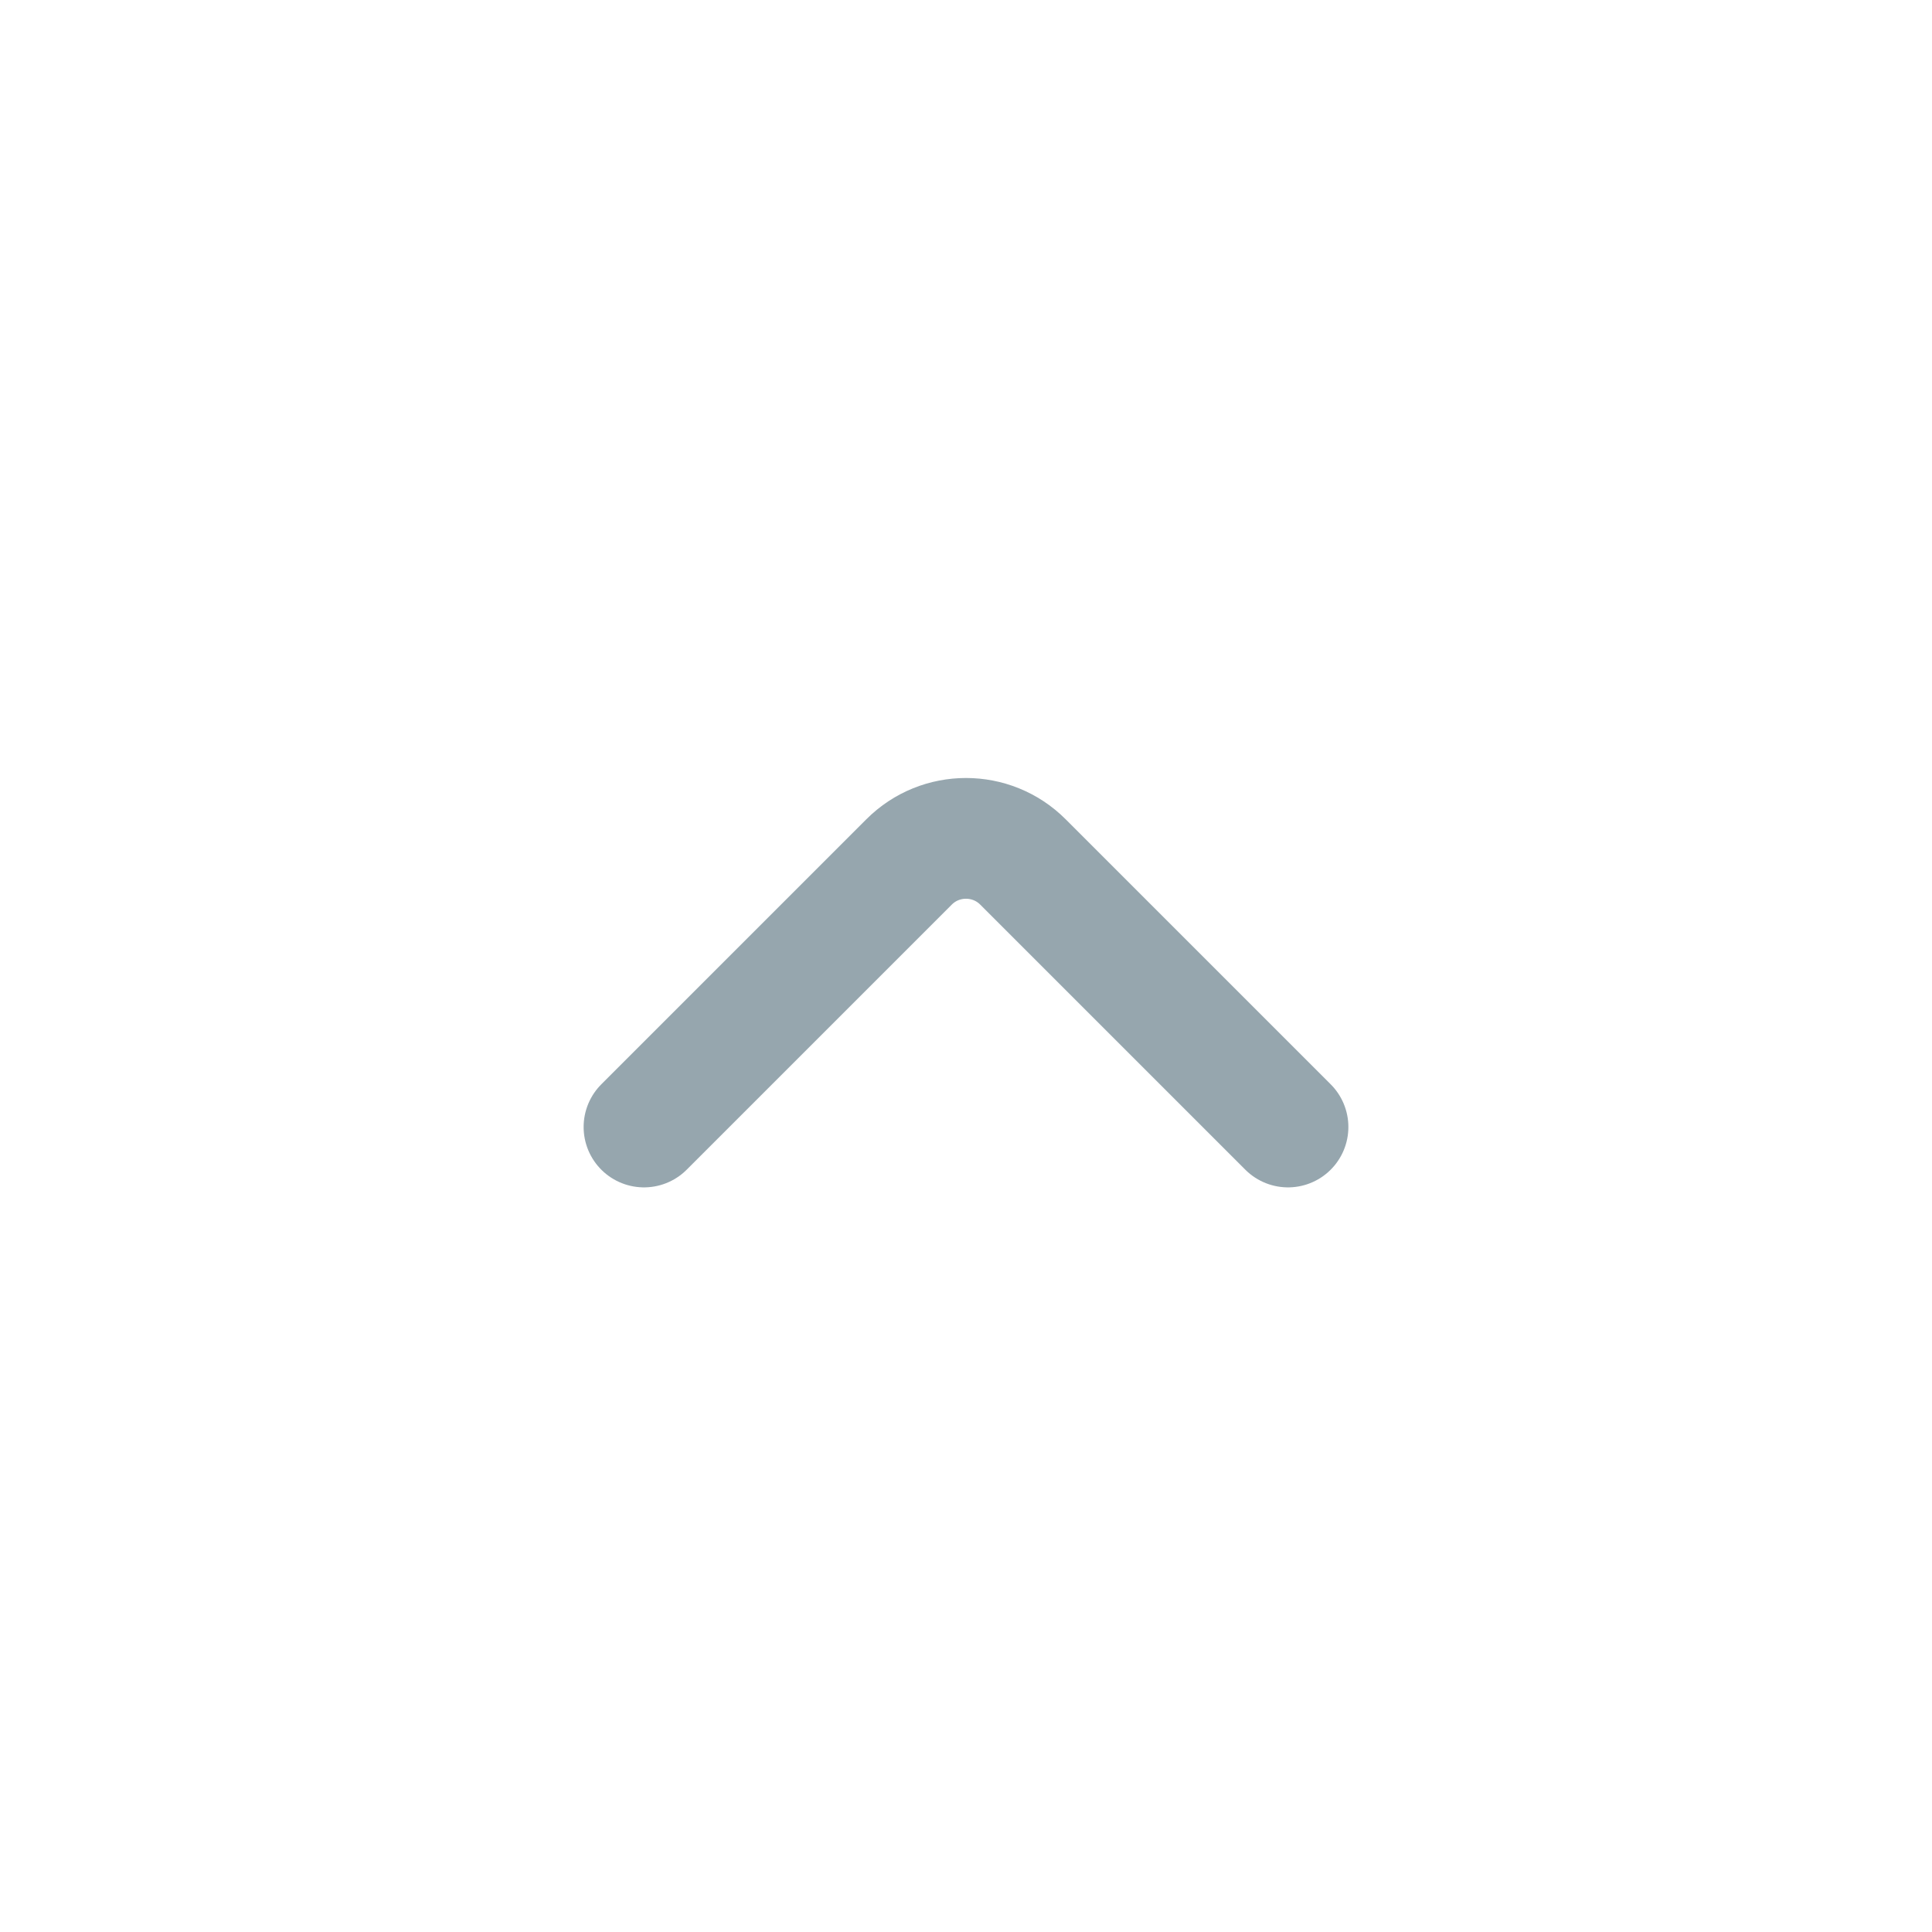
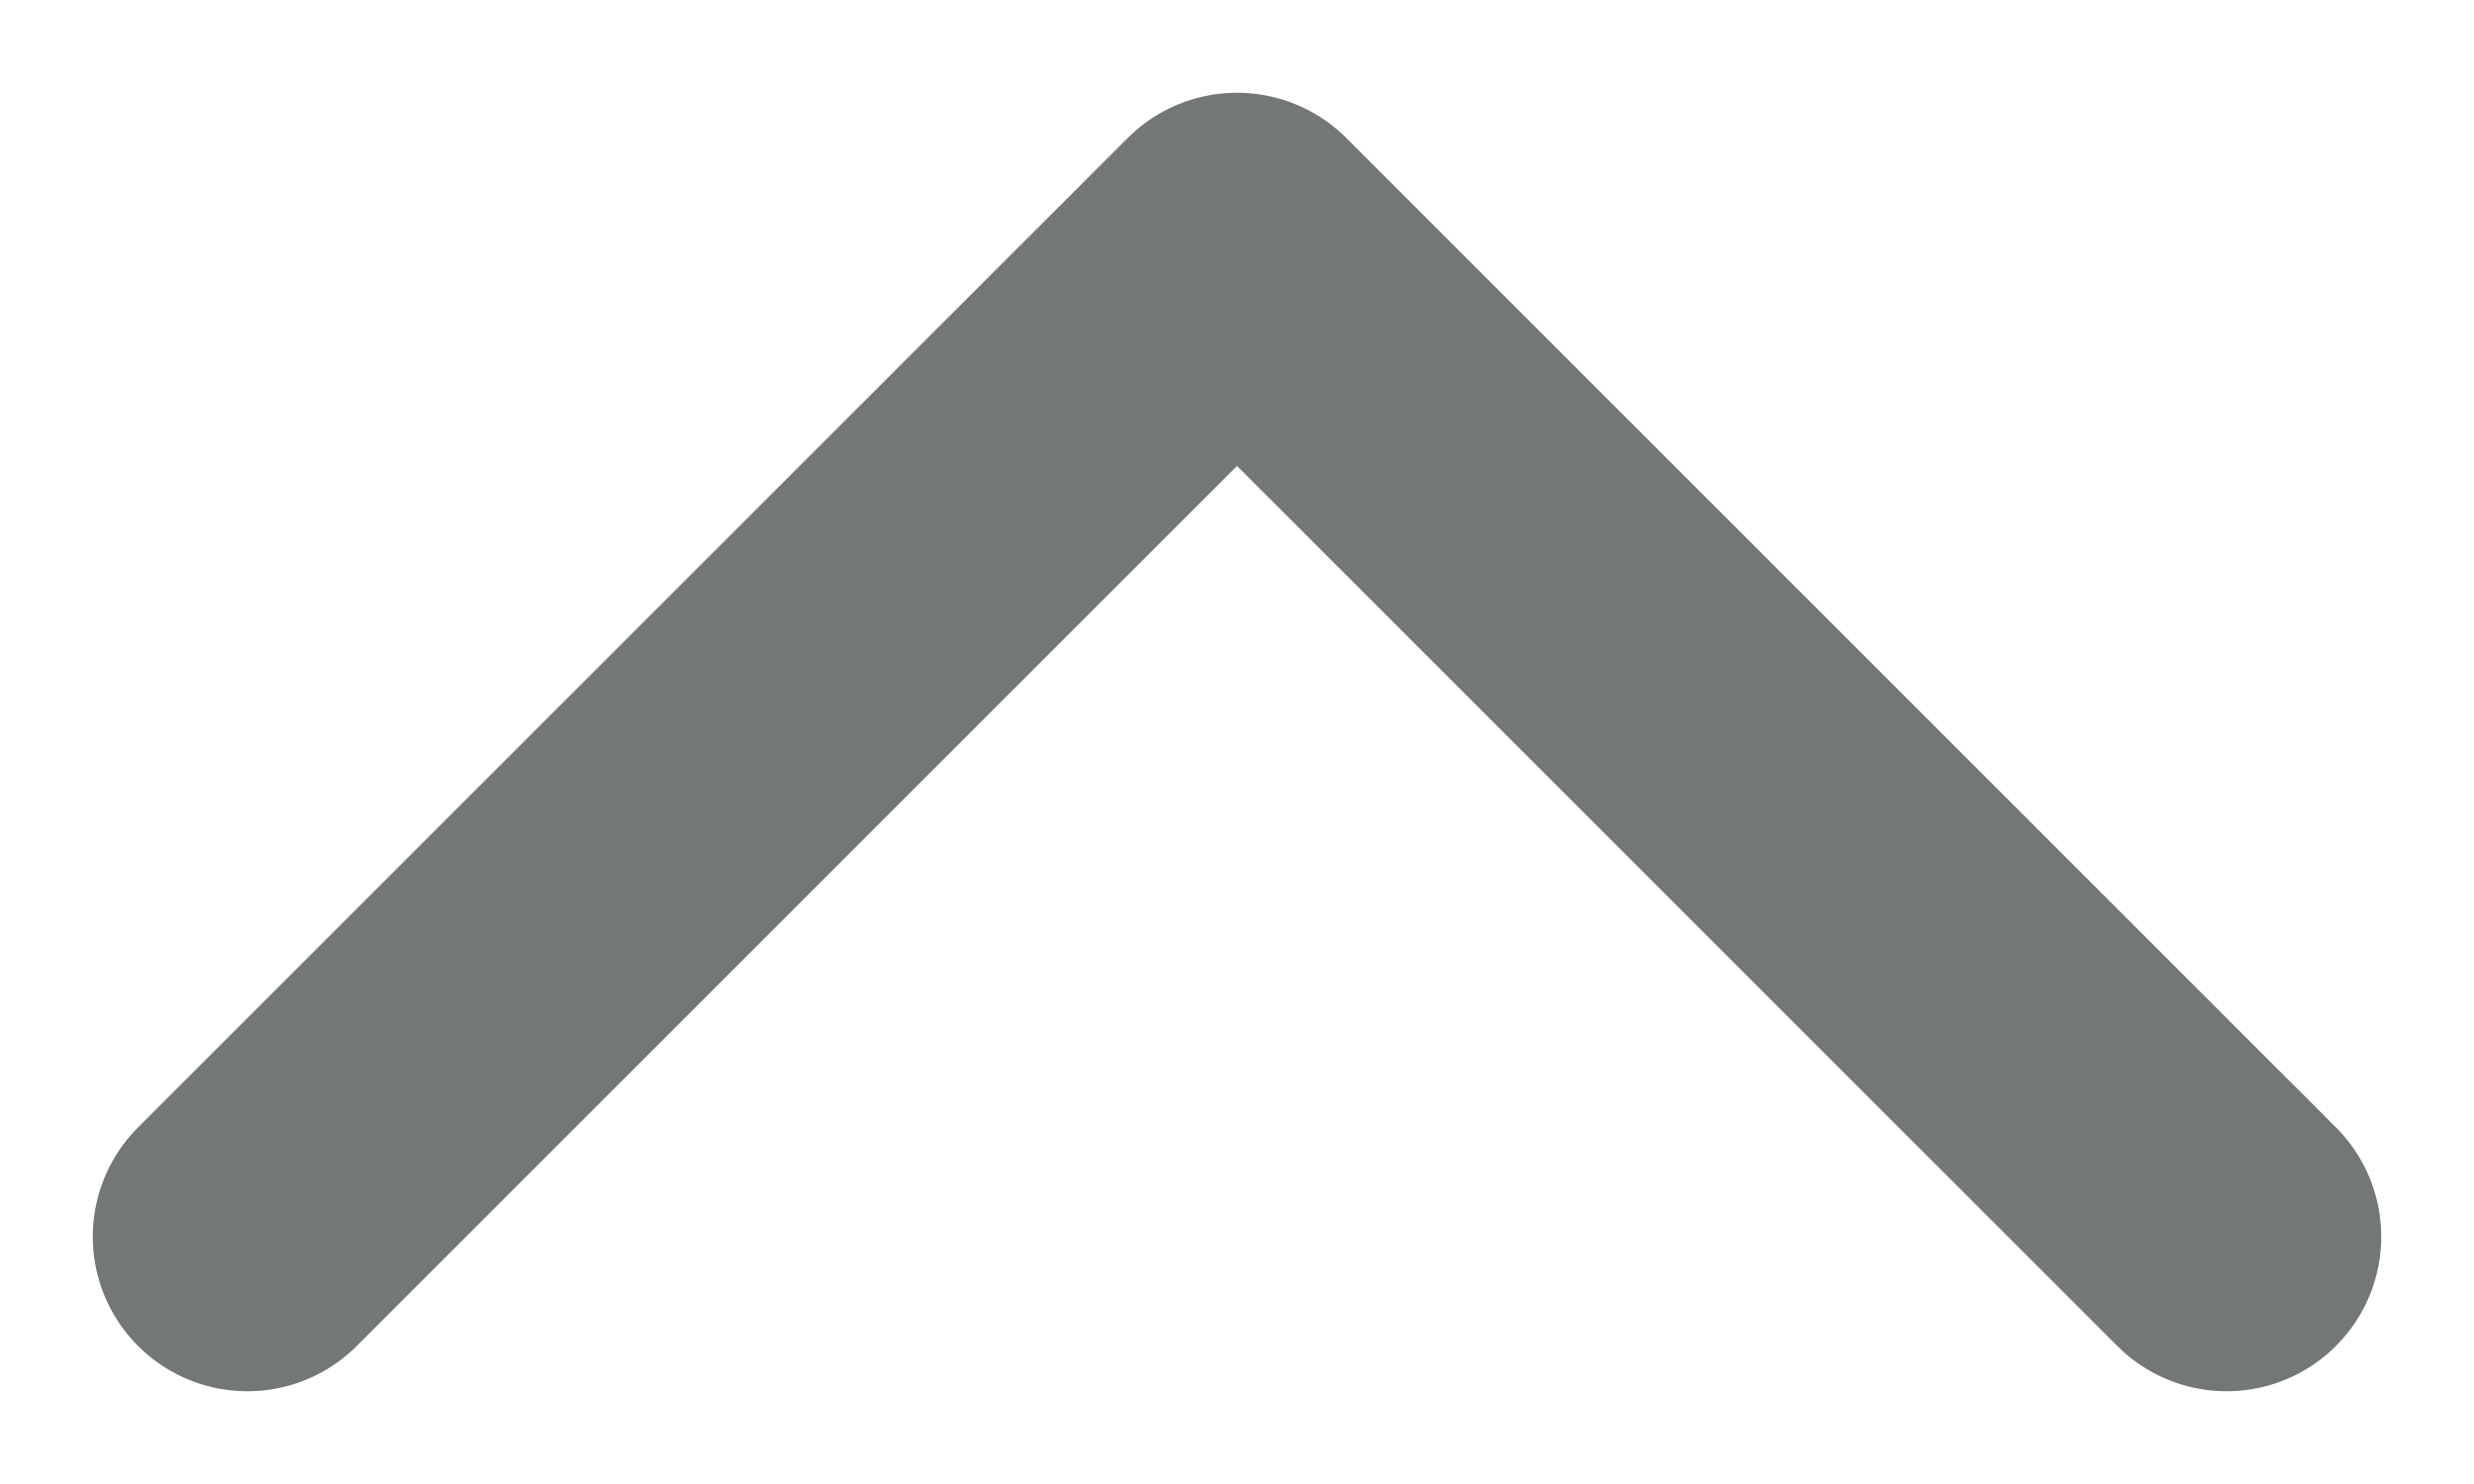
- <svg xmlns="http://www.w3.org/2000/svg" width="24" height="24" viewBox="0 0 24 24" fill="none">
-   <path d="M16 14L12.707 10.707C12.317 10.317 11.683 10.317 11.293 10.707L8 14" stroke="#96A6AE" stroke-width="1.5" stroke-linecap="round" stroke-linejoin="round" />
+ <svg xmlns="http://www.w3.org/2000/svg" width="10" height="6" viewBox="0 0 10 6" fill="none">
+   <path d="M1 5L5 1L9 5" stroke="#747777" stroke-width="1.25" stroke-linecap="round" stroke-linejoin="round" />
</svg>
